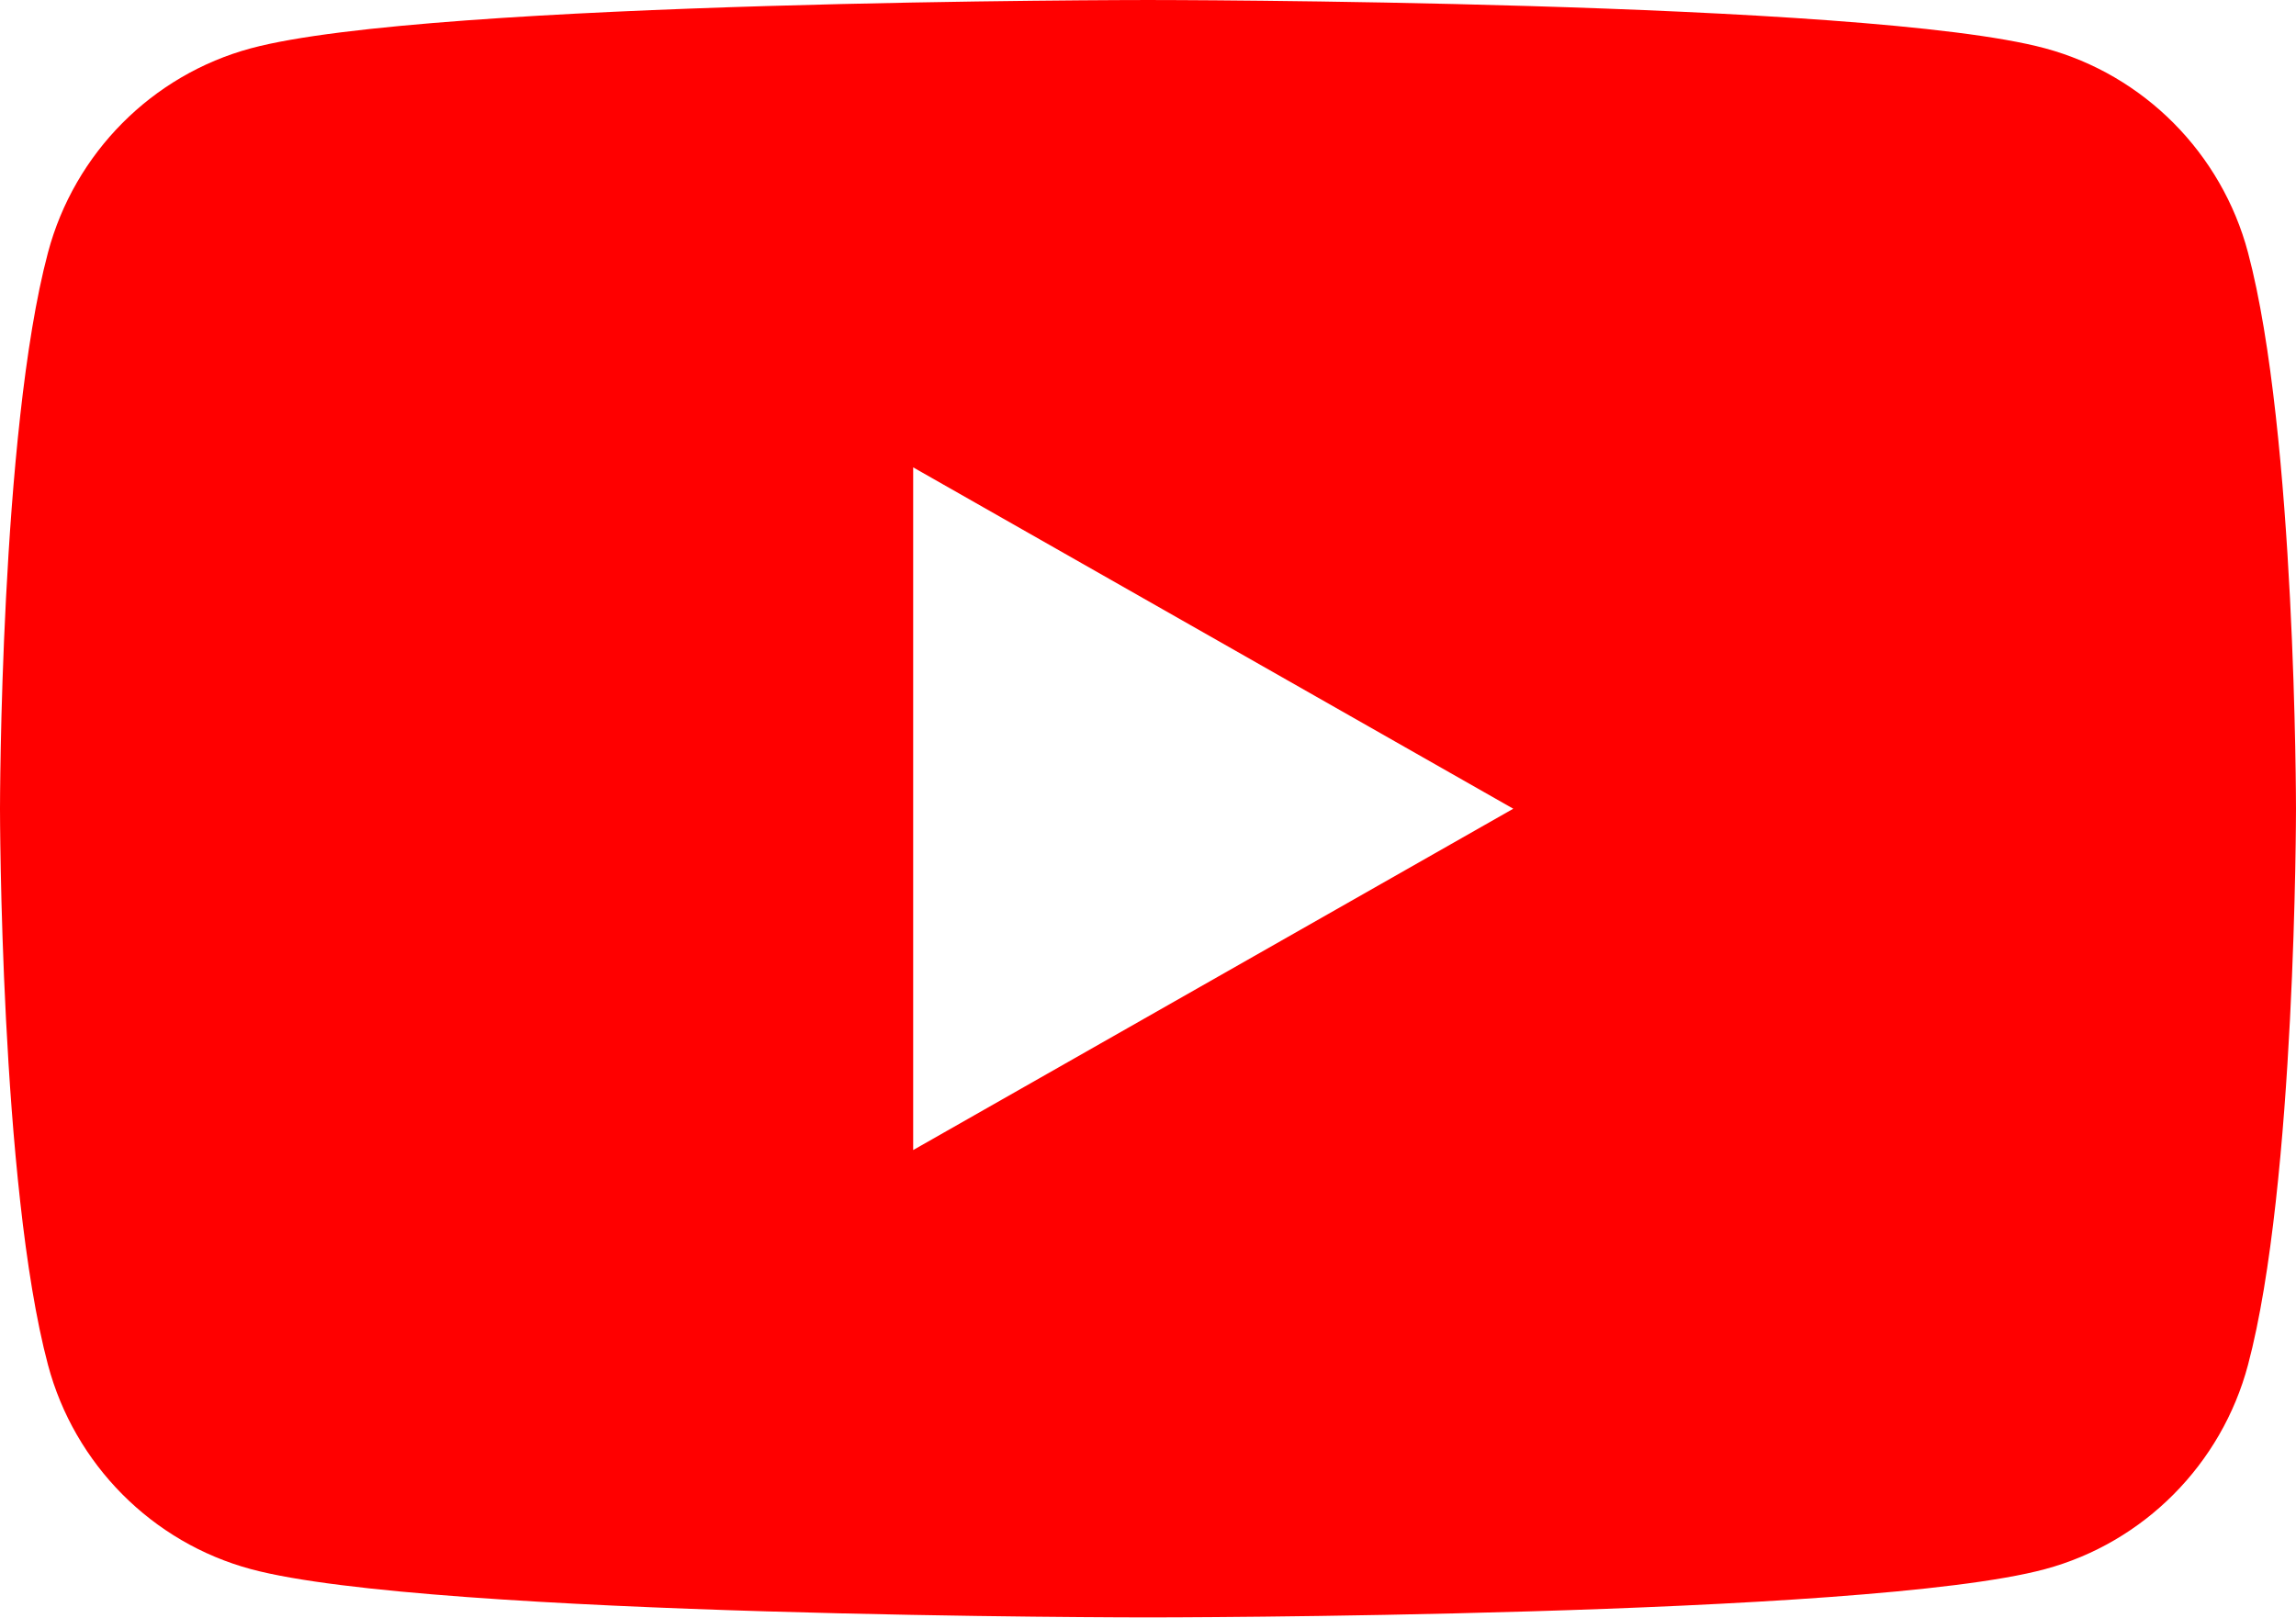
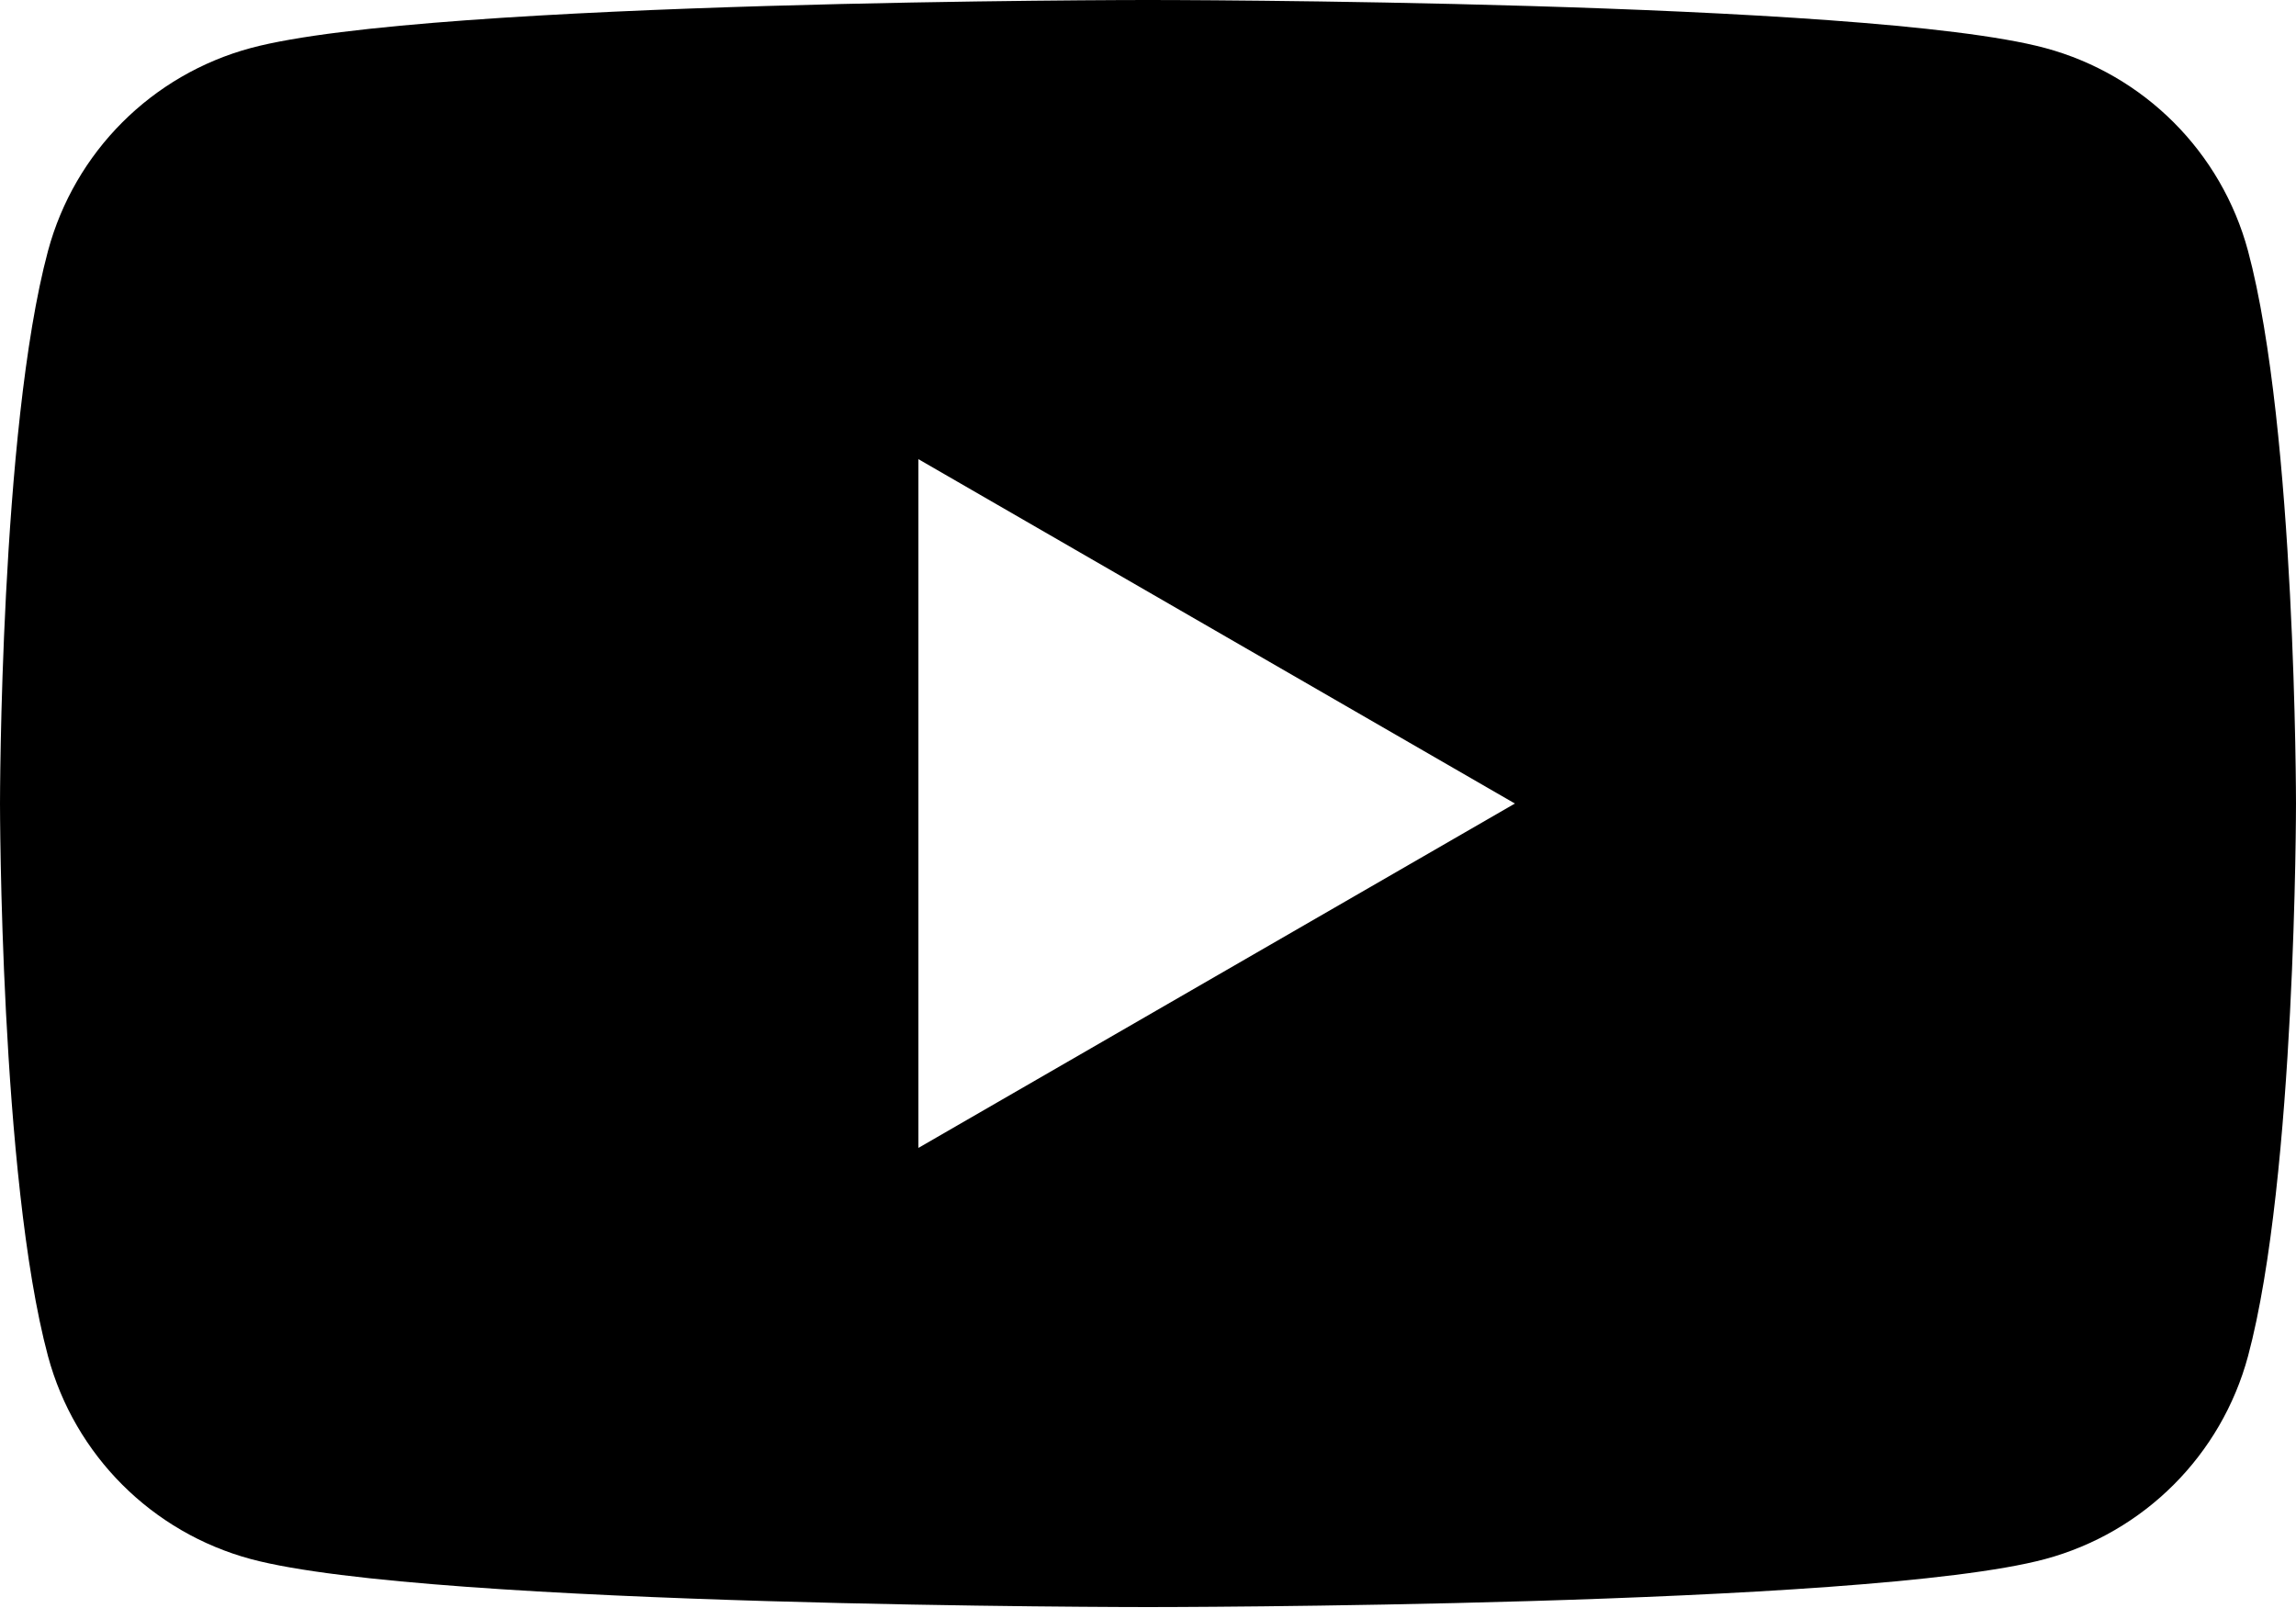
- <svg xmlns="http://www.w3.org/2000/svg" width="234.667" height="165.333">
+ <svg xmlns="http://www.w3.org/2000/svg" viewBox="0 0 161.98 113.387">
  <defs>
-     <clipPath id="a" clipPathUnits="userSpaceOnUse">
-       <path d="M-78 122.169h192v-192H-78Z" />
+     <clipPath id="a">
+       <path d="M-133.144 145.782H416.88v-255.118h-550.024Z" />
    </clipPath>
  </defs>
-   <path d="M0 0v52.338l46-26.17Zm102.322 68.806c-2.024 7.622-7.988 13.624-15.56 15.661C73.037 88.169 18 88.169 18 88.169s-55.037 0-68.762-3.702c-7.572-2.037-13.536-8.039-15.56-15.661C-70 54.992-70 26.169-70 26.169s0-28.822 3.678-42.637c2.024-7.622 7.988-13.624 15.56-15.662C-37.037-35.831 18-35.831 18-35.831s55.037 0 68.762 3.701c7.572 2.038 13.536 8.04 15.56 15.662C106-2.653 106 26.169 106 26.169s0 28.823-3.678 42.637" clip-path="url(#a)" style="fill:#f00;fill-opacity:1;fill-rule:nonzero;stroke:none" transform="matrix(1.33333 0 0 -1.33333 93.333 117.559)" />
+   <path d="M0 0v36.446l31.562-18.223Zm70.353 47.464a15.218 15.218 0 0 1-10.741 10.74c-9.474 2.539-47.464 2.539-47.464 2.539s-37.989 0-47.463-2.539a15.215 15.215 0 0 1-10.74-10.74c-2.539-9.474-2.539-29.241-2.539-29.241s0-19.767 2.539-29.241a15.215 15.215 0 0 1 10.74-10.74c9.474-2.539 47.463-2.539 47.463-2.539s37.99 0 47.464 2.539a15.218 15.218 0 0 1 10.741 10.74c2.538 9.474 2.538 29.241 2.538 29.241s0 19.767-2.538 29.241" clip-path="url(#a)" transform="matrix(1.33333 0 0 -1.33333 64.792 80.99)" />
</svg>
